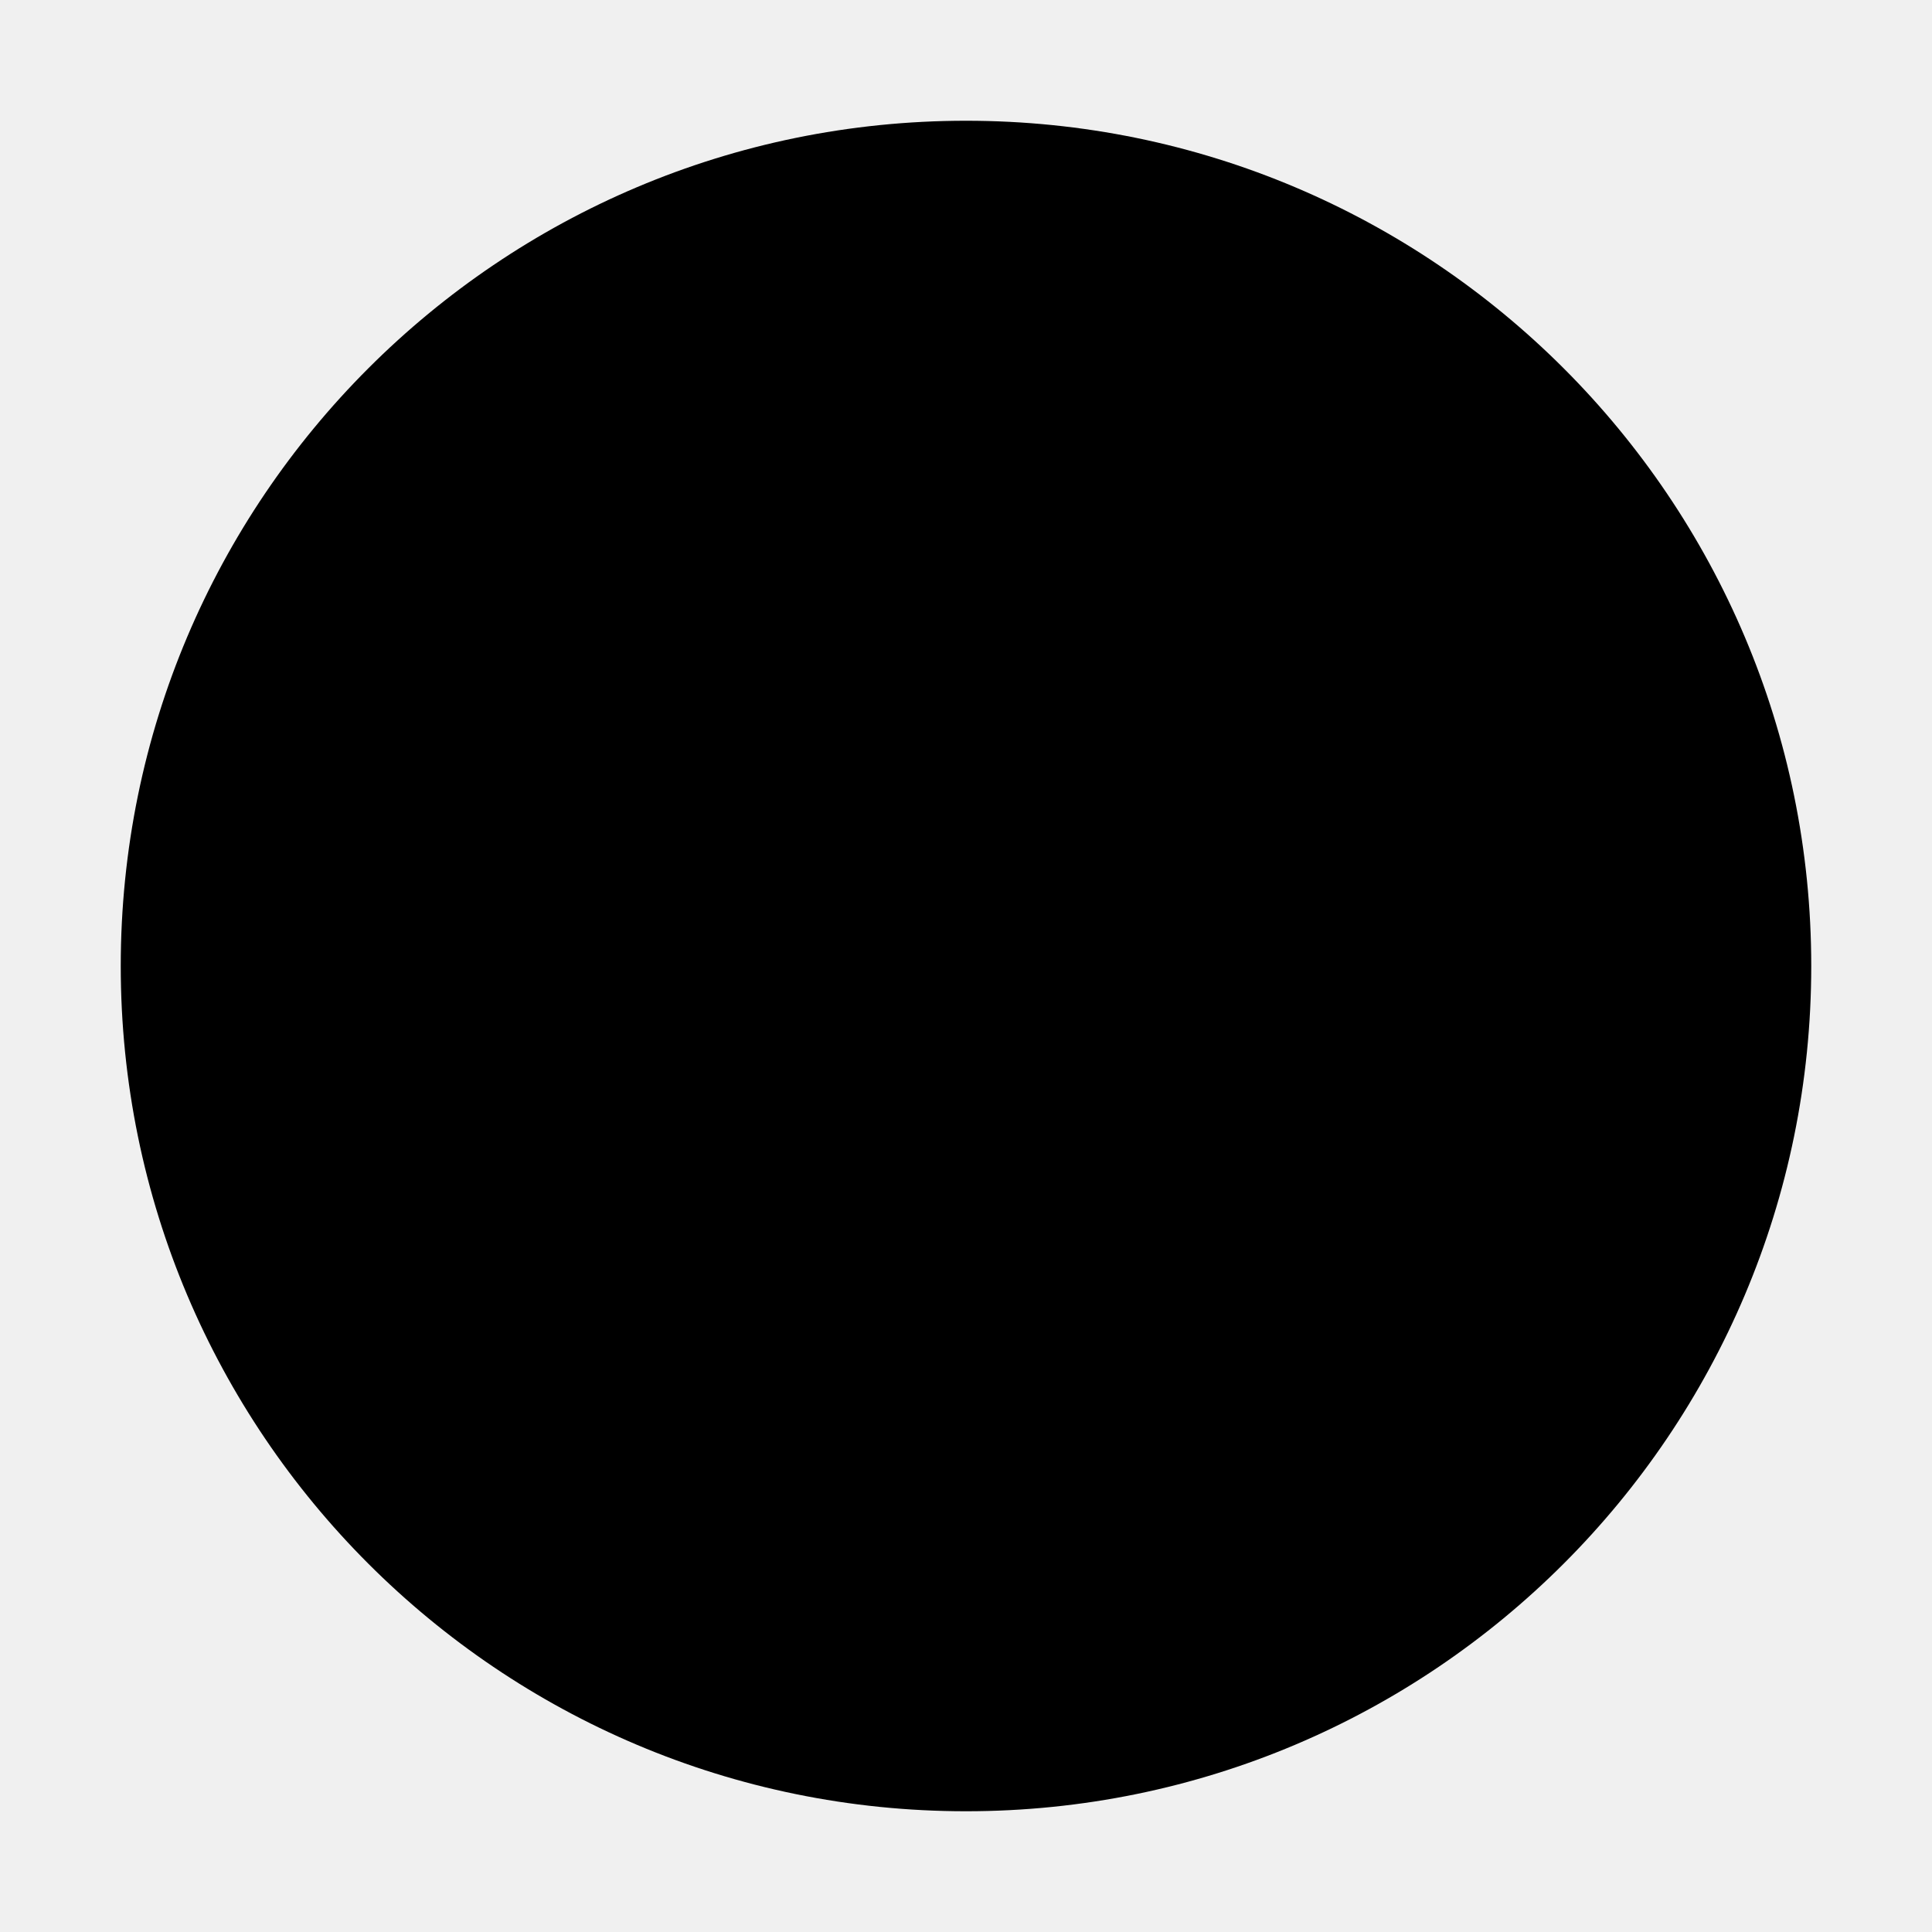
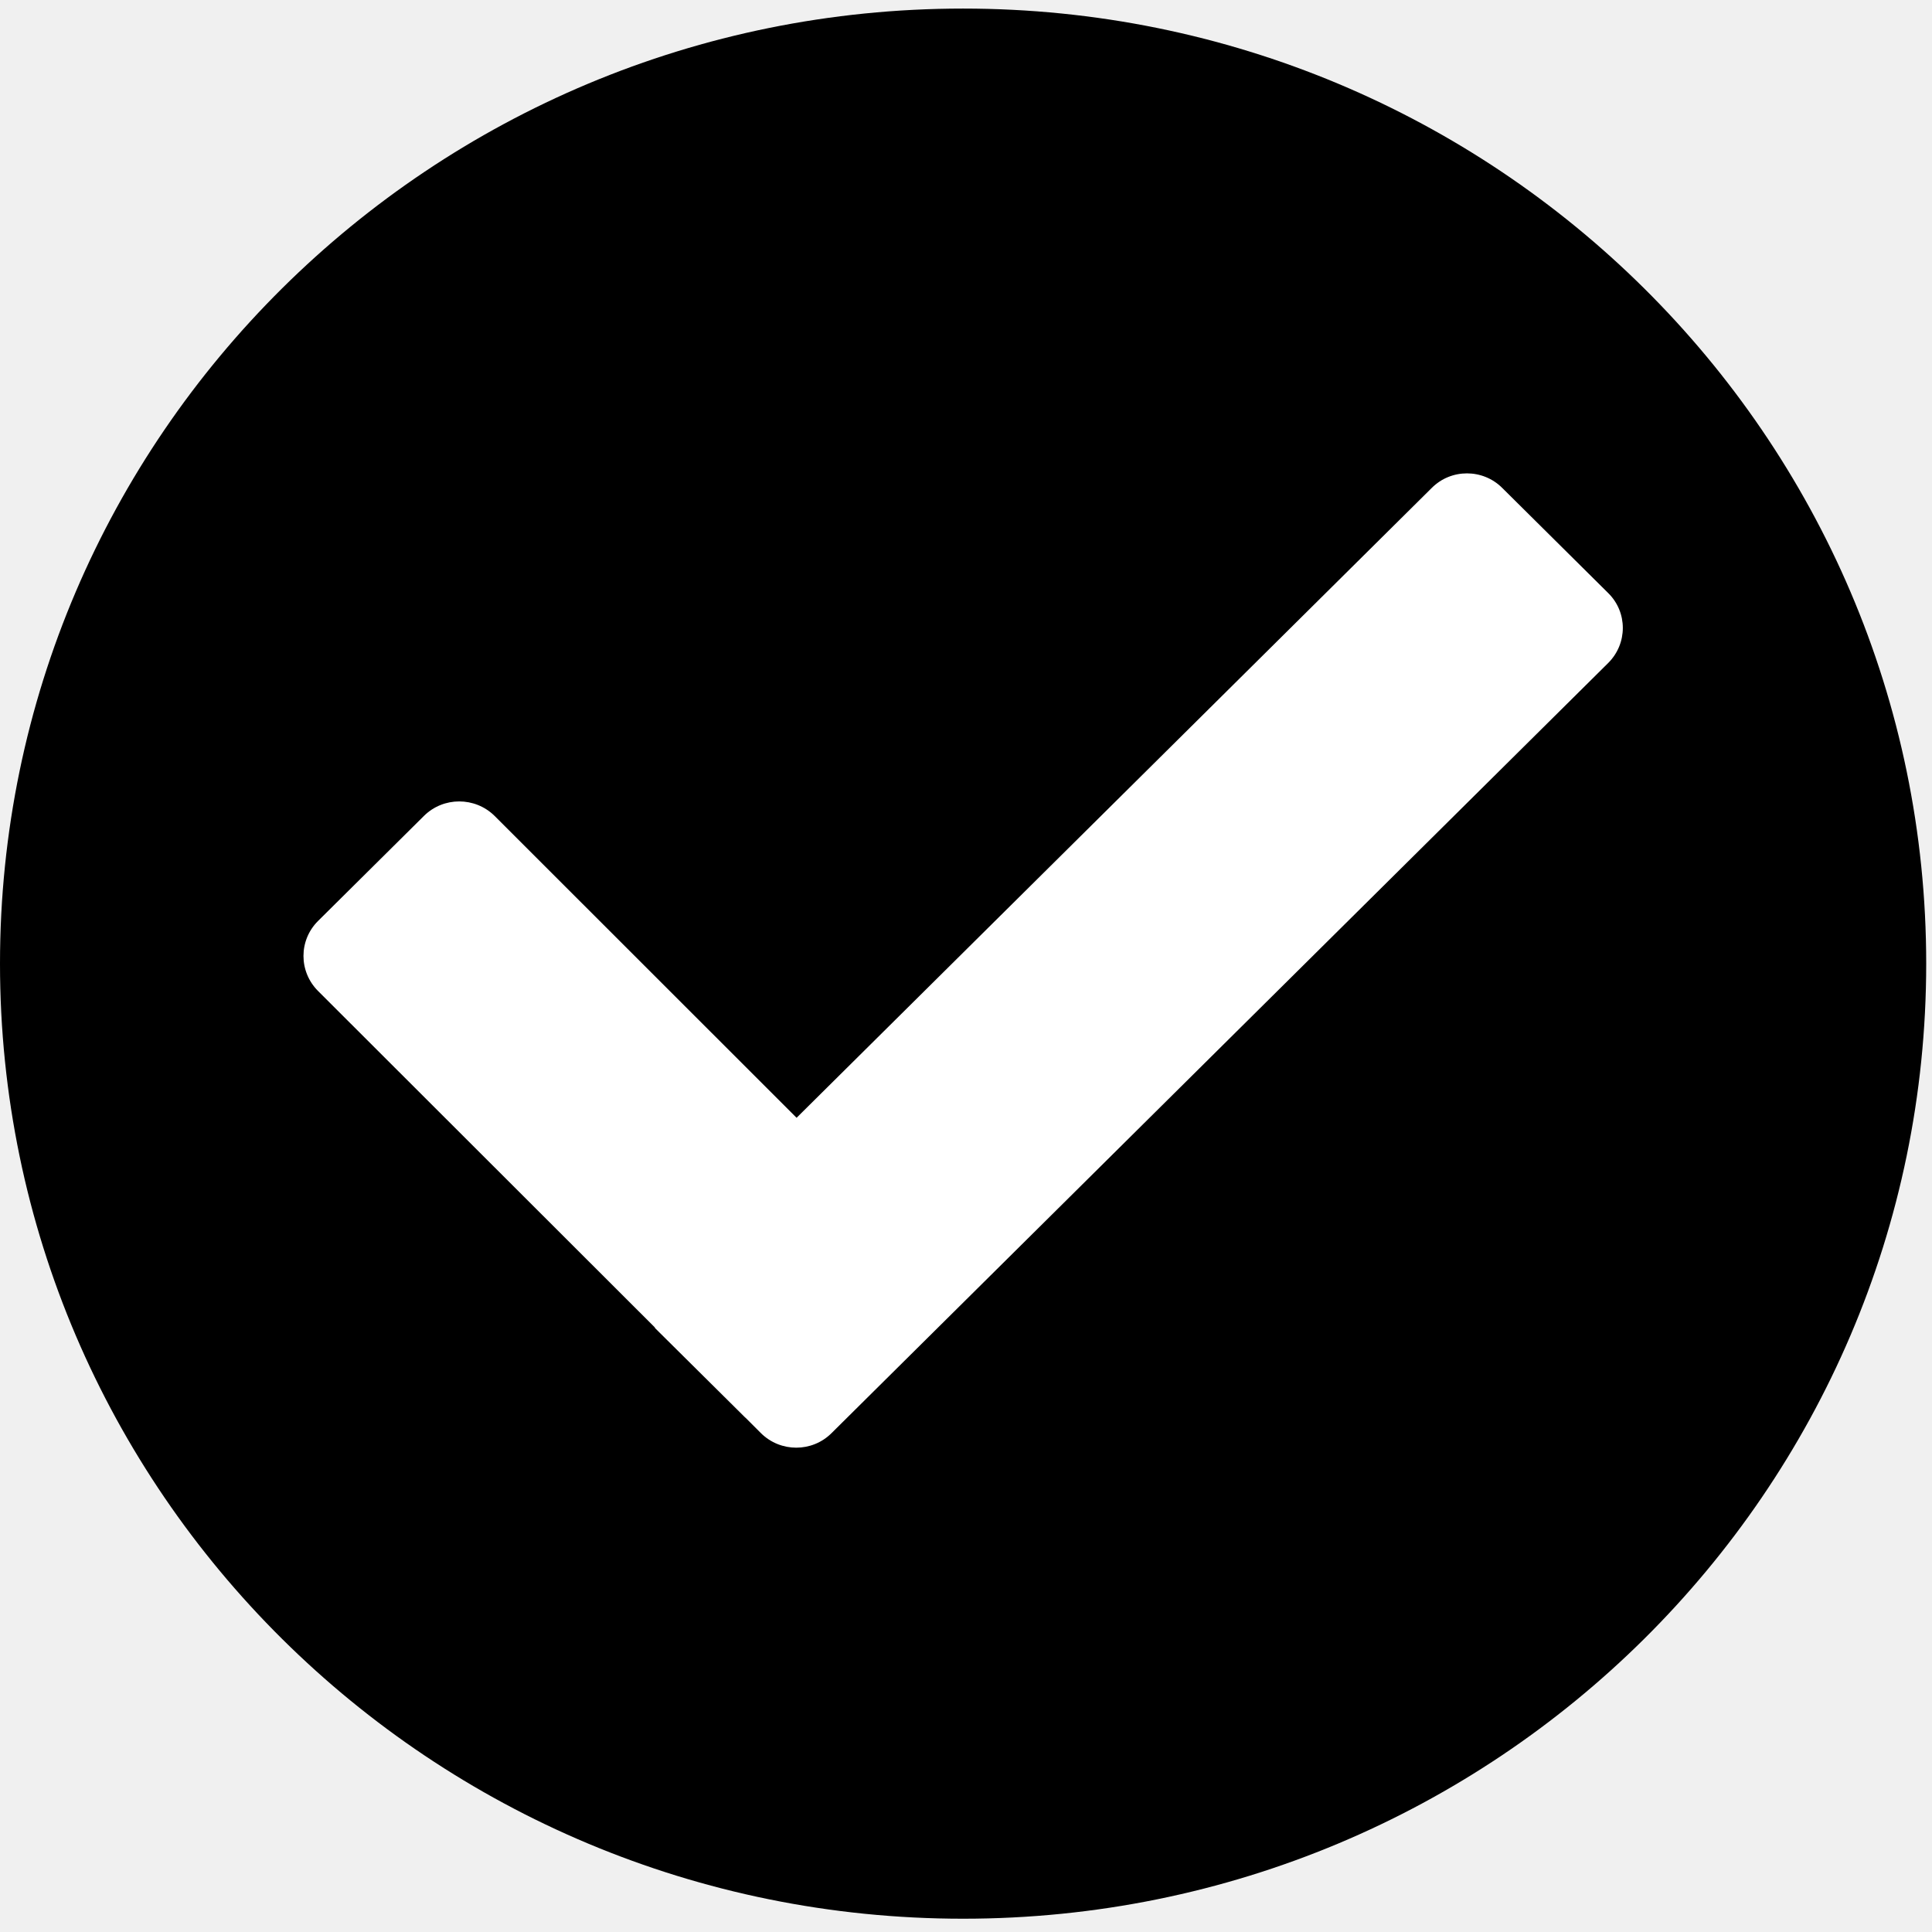
<svg xmlns="http://www.w3.org/2000/svg" viewBox="0 0 16 16">
-   <path d="M8,1a7,7,0,1,0,7,7A7,7,0,0,0,8,1Z" />
-   <path d="M7,11.43a.36.36,0,0,1-.51,0l-.11-.11h0L6.3,11.2l-.53-.53h0L3.33,8.2a.36.36,0,0,1,0-.51l.77-.77a.36.36,0,0,1,.51,0L6.79,9.13l4.6-4.6a.36.36,0,0,1,.51,0l.77.77a.36.36,0,0,1,0,.51Z" />
+   <path d="M7.976,0.071 C3.572,0.071 0,3.613 0,7.98 C0,12.348 3.572,15.89 7.976,15.89 C12.381,15.89 15.952,12.348 15.952,7.98 C15.952,3.613 12.381,0.071 7.976,0.071" id="Fill-1" />
+   <path d="M6.886,11.869 C6.725,12.029 6.464,12.029 6.302,11.869 L6.173,11.74 L6.172,11.74 L6.034,11.603 L5.425,10.999 C5.423,10.997 5.424,10.994 5.422,10.992 L2.634,8.207 C2.473,8.046 2.473,7.787 2.634,7.627 L3.511,6.757 C3.672,6.597 3.934,6.597 4.096,6.757 L6.597,9.257 L11.857,4.041 C12.017,3.88 12.28,3.88 12.441,4.041 L13.318,4.911 C13.48,5.07 13.48,5.33 13.318,5.491 L6.886,11.869 Z" id="Fill-4" fill="#FFFFFF" />
</svg>
